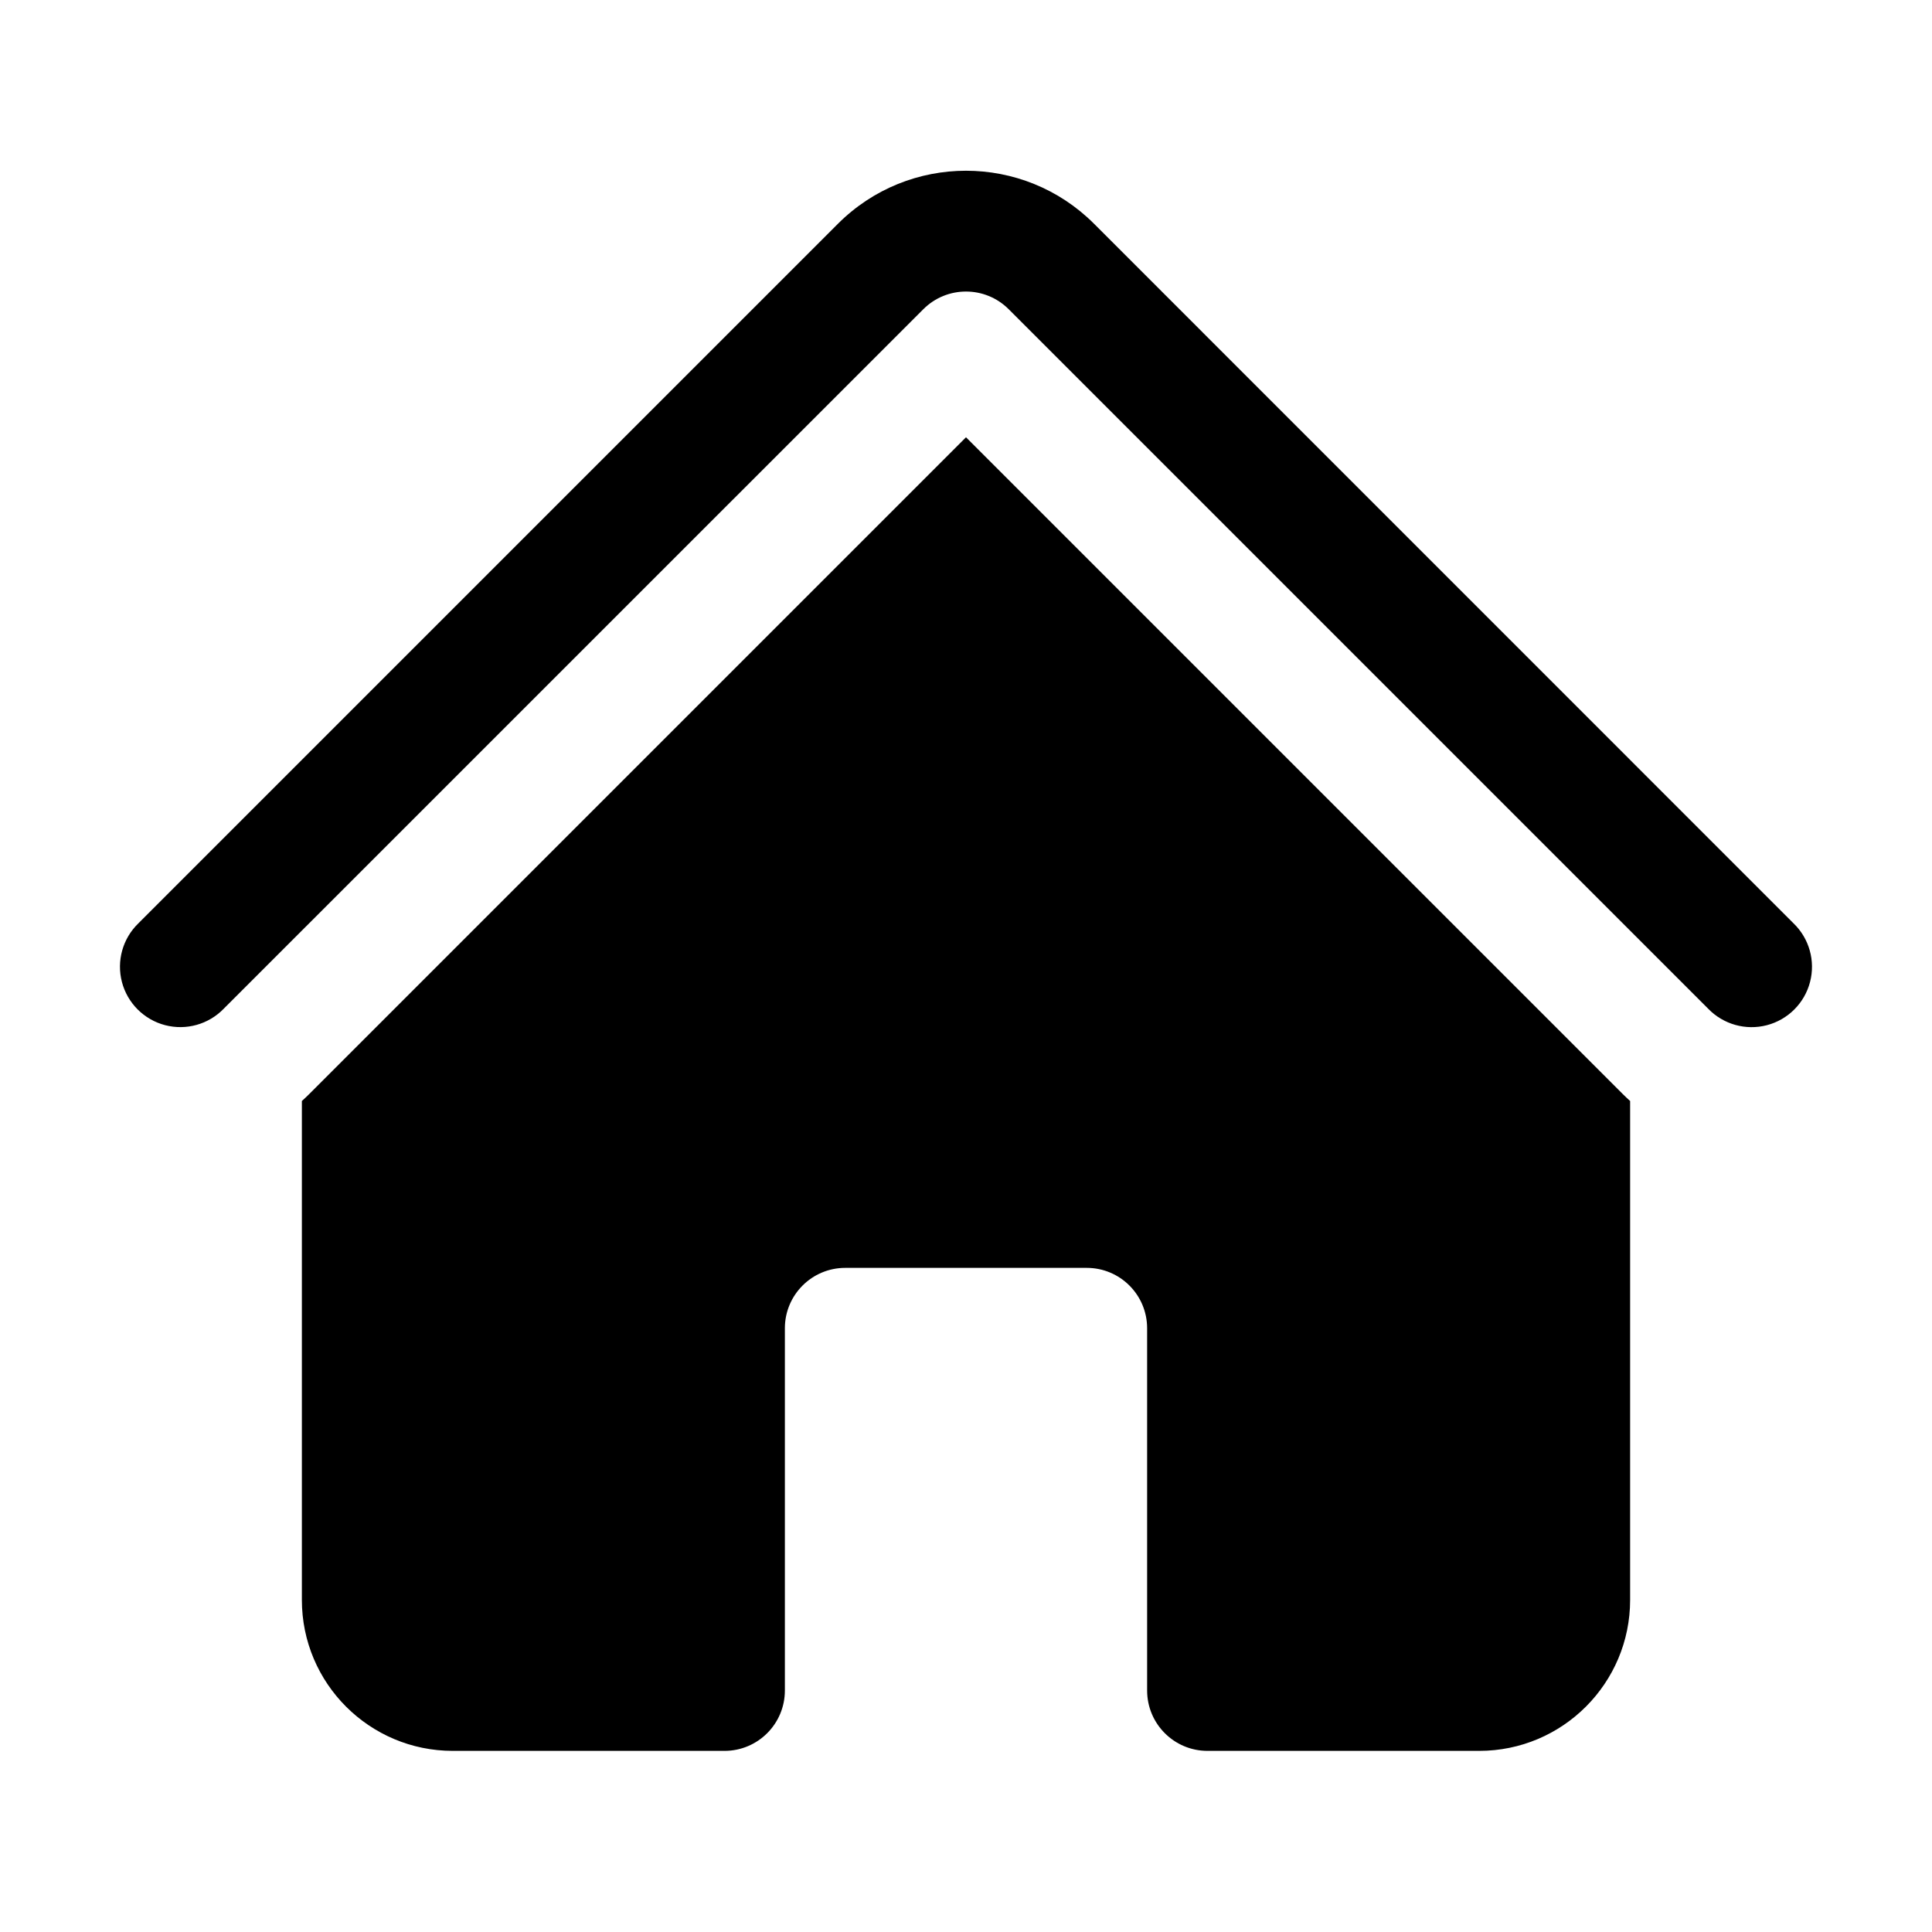
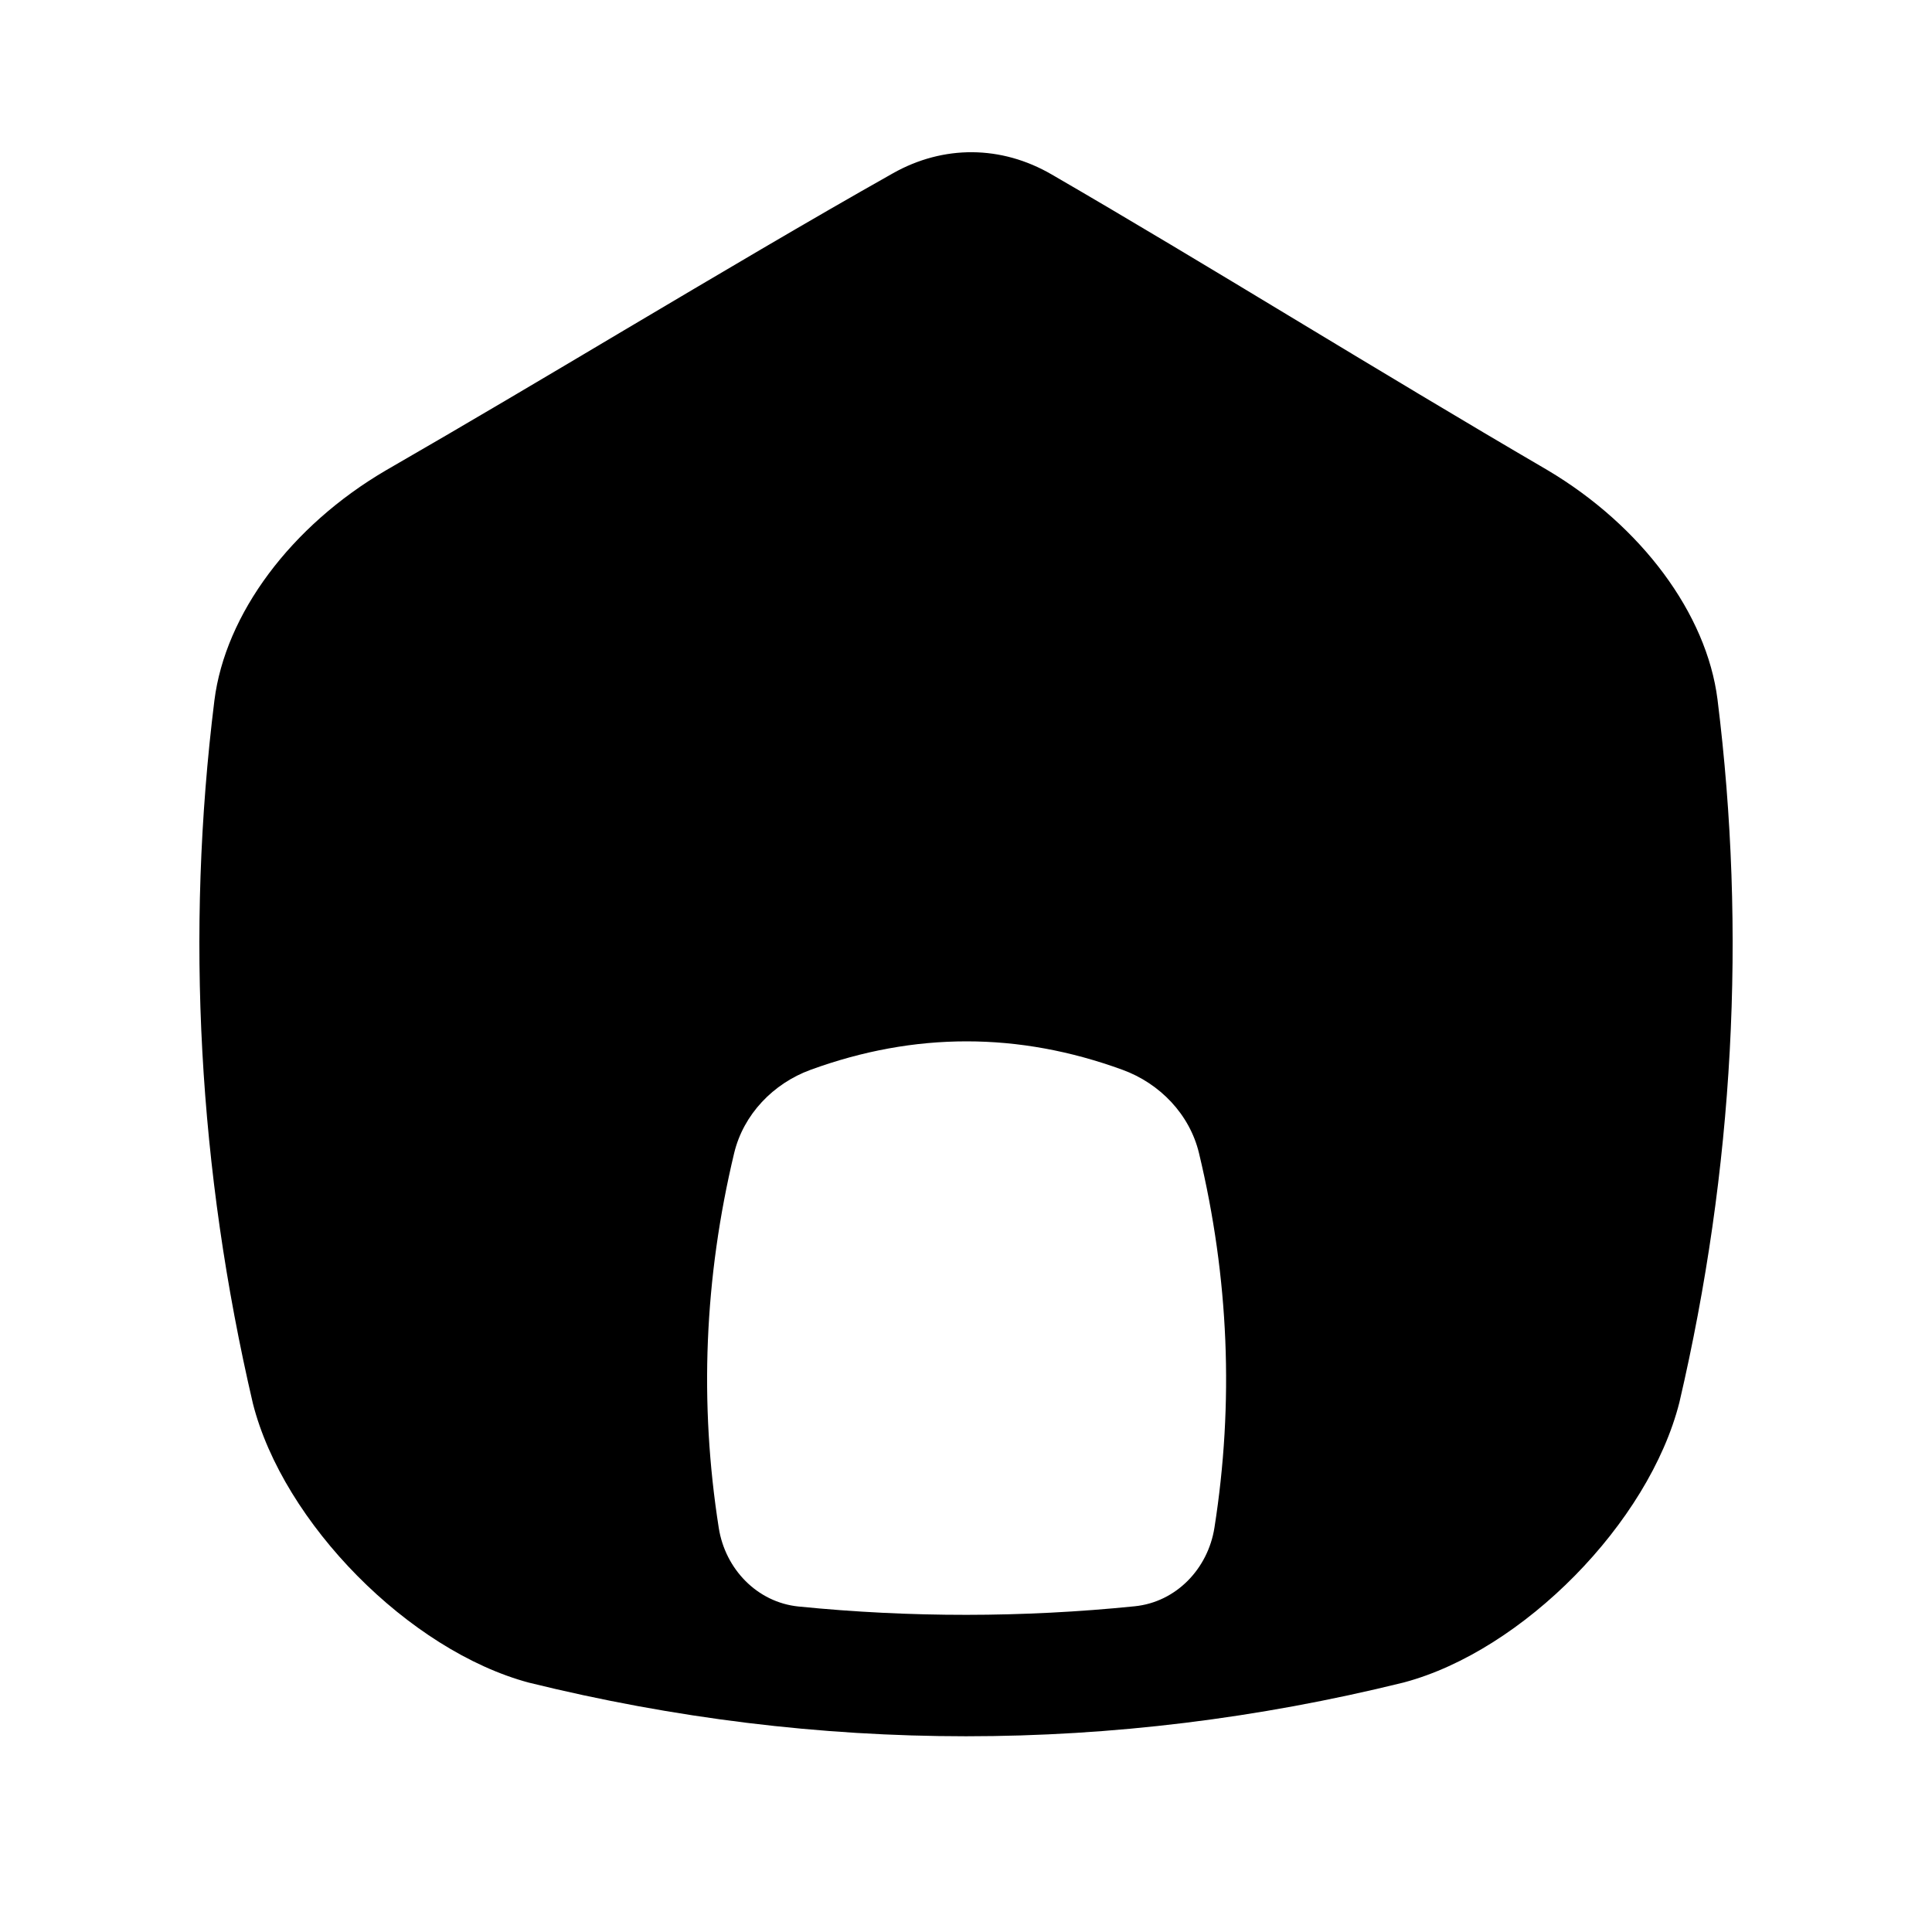
- <svg xmlns="http://www.w3.org/2000/svg" viewBox="0 0 24 24" fill="currentColor" class="size-6">
-   <path d="M11.47 3.841a.75.75 0 0 1 1.06 0l8.69 8.69a.75.75 0 1 0 1.06-1.061l-8.689-8.69a2.25 2.25 0 0 0-3.182 0l-8.69 8.69a.75.75 0 1 0 1.061 1.06l8.69-8.689Z" />
-   <path d="m12 5.432 8.159 8.159c.03.03.06.058.091.086v6.198c0 1.035-.84 1.875-1.875 1.875H15a.75.75 0 0 1-.75-.75v-4.5a.75.75 0 0 0-.75-.75h-3a.75.75 0 0 0-.75.75V21a.75.75 0 0 1-.75.75H5.625a1.875 1.875 0 0 1-1.875-1.875v-6.198a2.29 2.29 0 0 0 .091-.086L12 5.432Z" />
+ <svg xmlns="http://www.w3.org/2000/svg" viewBox="0 0 32 32" width="500px" height="500px">
+   <path d="M28.447,11.583c-0.18-1.417-1.257-2.871-2.817-3.797c-1.425-0.832-2.82-1.674-4.167-2.487 c-1.407-0.85-2.763-1.667-4.045-2.41c-0.834-0.484-1.791-0.49-2.626-0.02c-1.409,0.794-2.904,1.682-4.46,2.604 C9.057,6.231,7.741,7.013,6.391,7.791c-1.572,0.92-2.66,2.38-2.84,3.812c-0.479,3.857-0.266,7.769,0.638,11.644 c0.502,1.978,2.587,4.092,4.572,4.623c2.402,0.592,4.82,0.888,7.239,0.888s4.837-0.296,7.239-0.888 c0.006-0.001,0.013-0.003,0.019-0.005c1.967-0.526,4.052-2.641,4.558-4.637C28.716,19.366,28.929,15.449,28.447,11.583z M20.115,25.303c-0.107,0.681-0.635,1.233-1.321,1.302c-1.856,0.188-3.714,0.189-5.567,0.004c-0.686-0.069-1.215-0.621-1.322-1.302 c-0.325-2.069-0.24-4.138,0.255-6.208c0.154-0.641,0.647-1.154,1.267-1.38c1.722-0.628,3.443-0.628,5.165,0 c0.62,0.226,1.113,0.739,1.267,1.38C20.355,21.167,20.44,23.235,20.115,25.303z" />
</svg>
